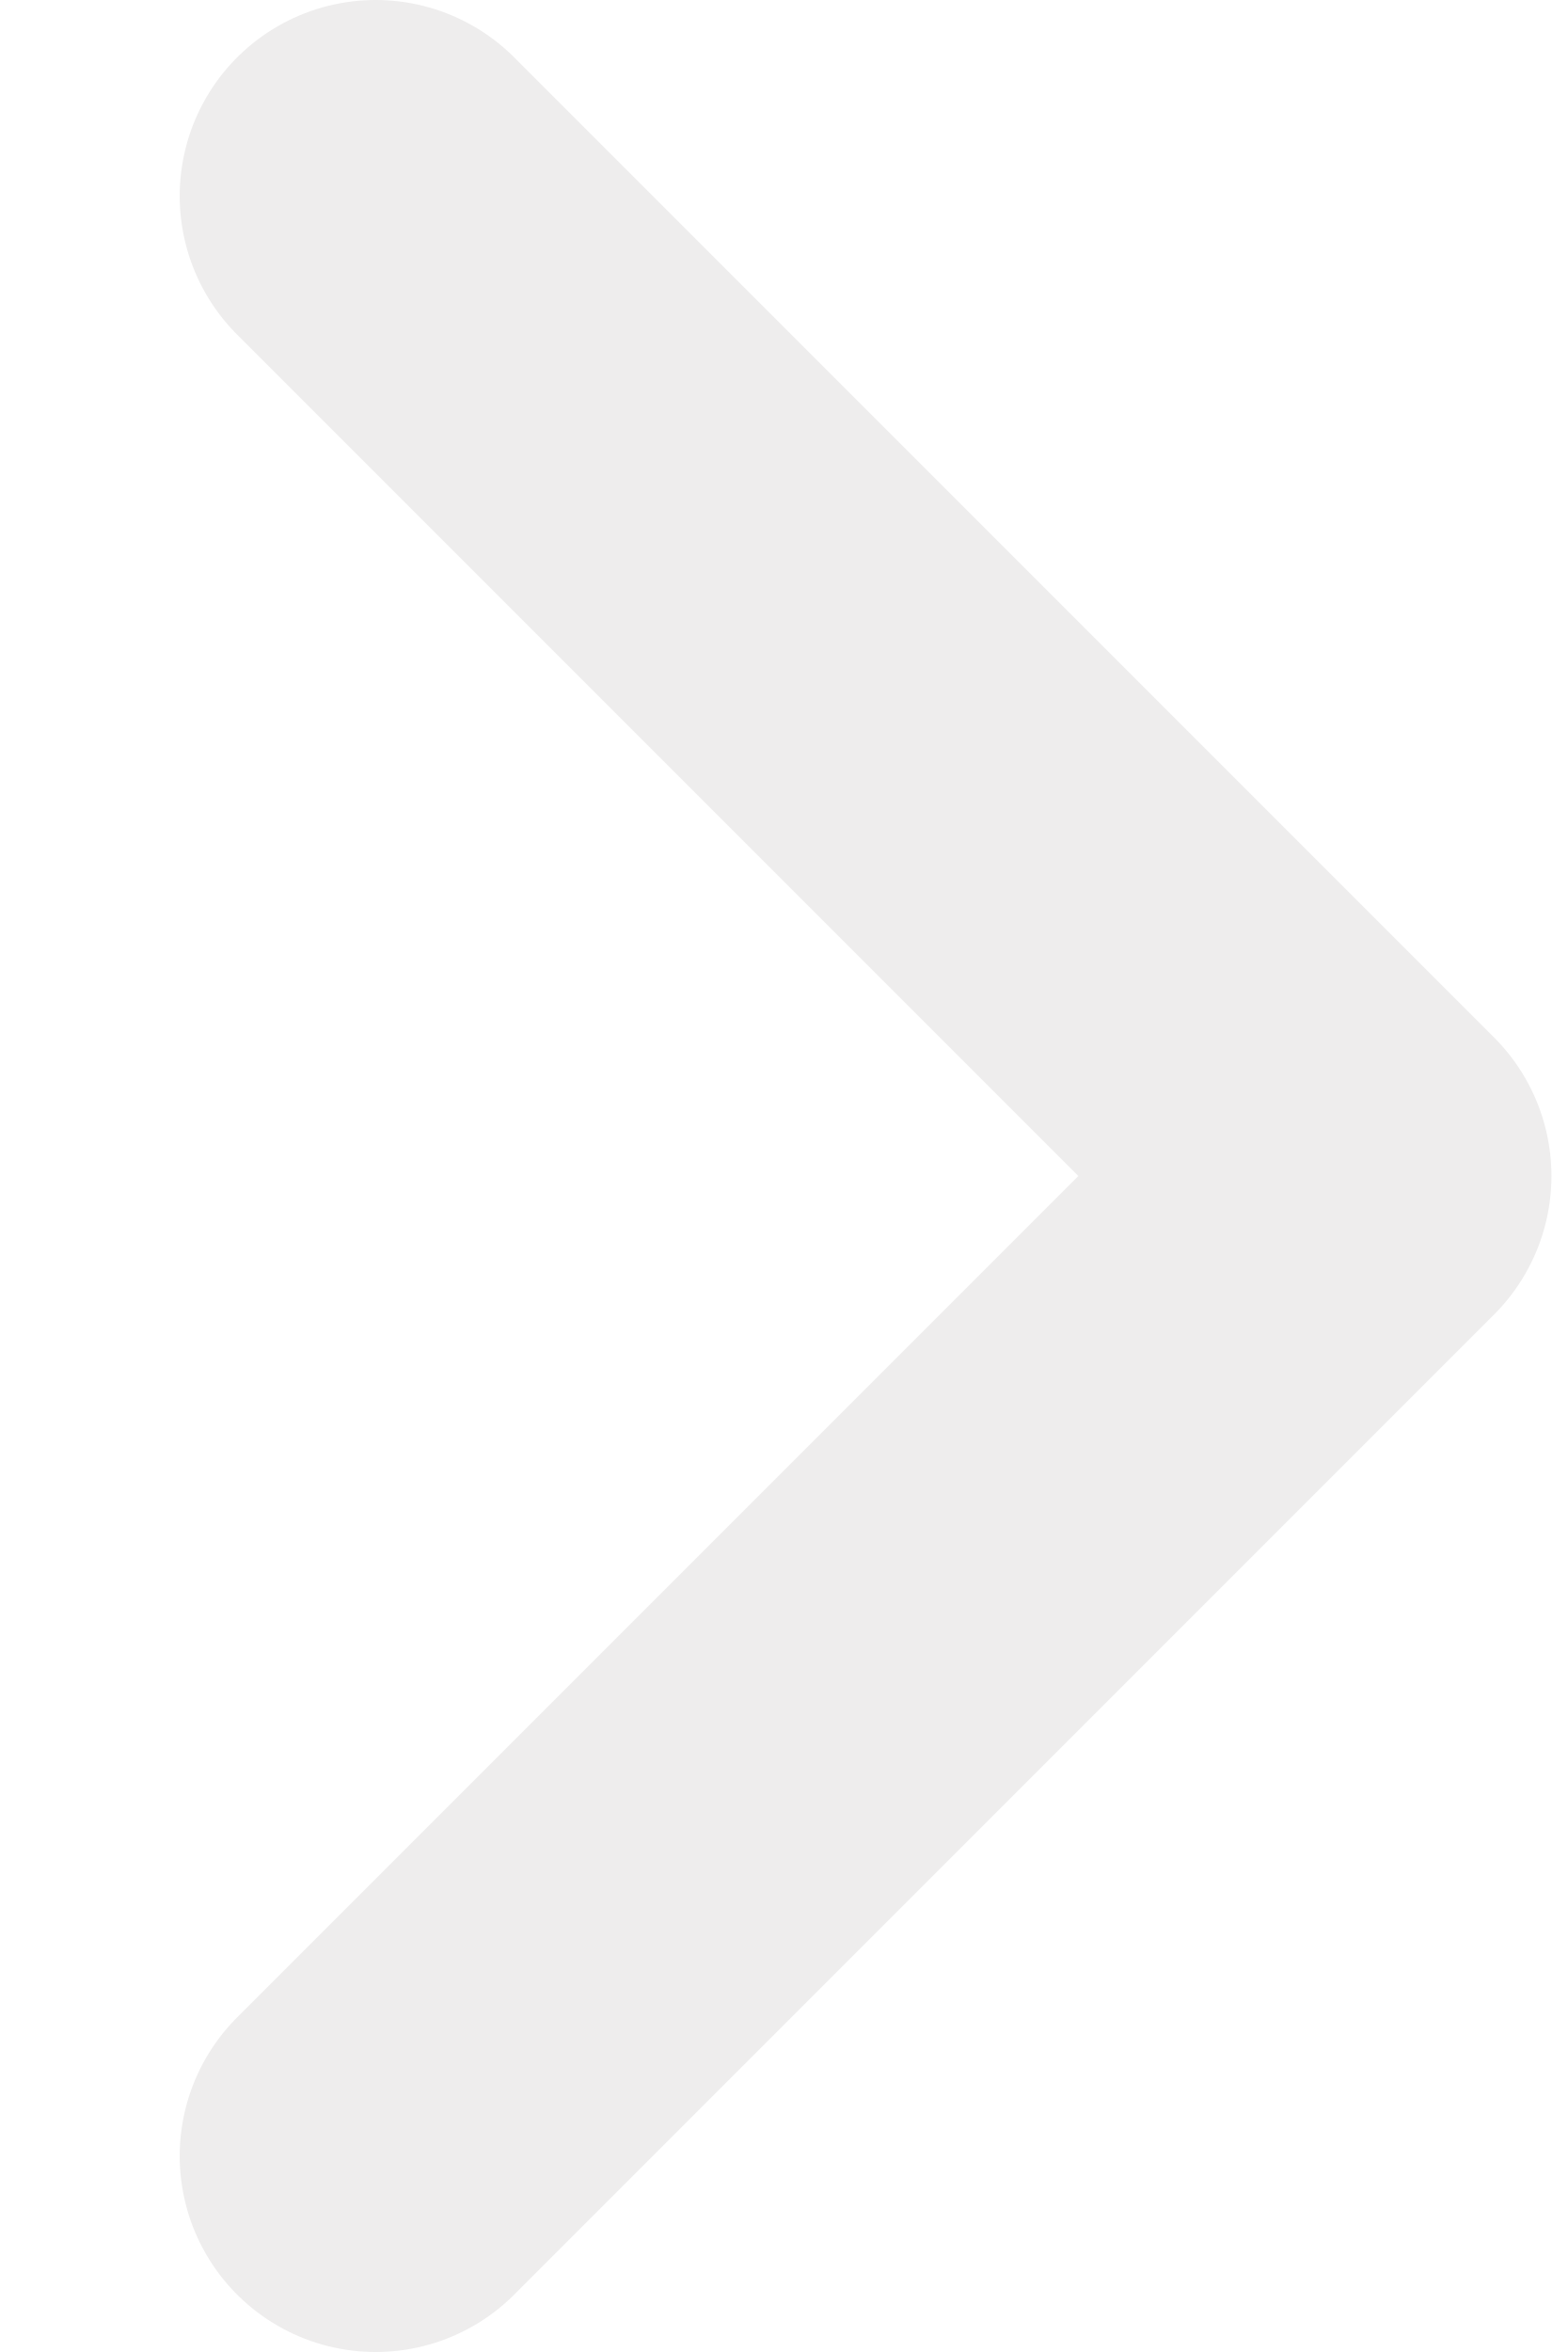
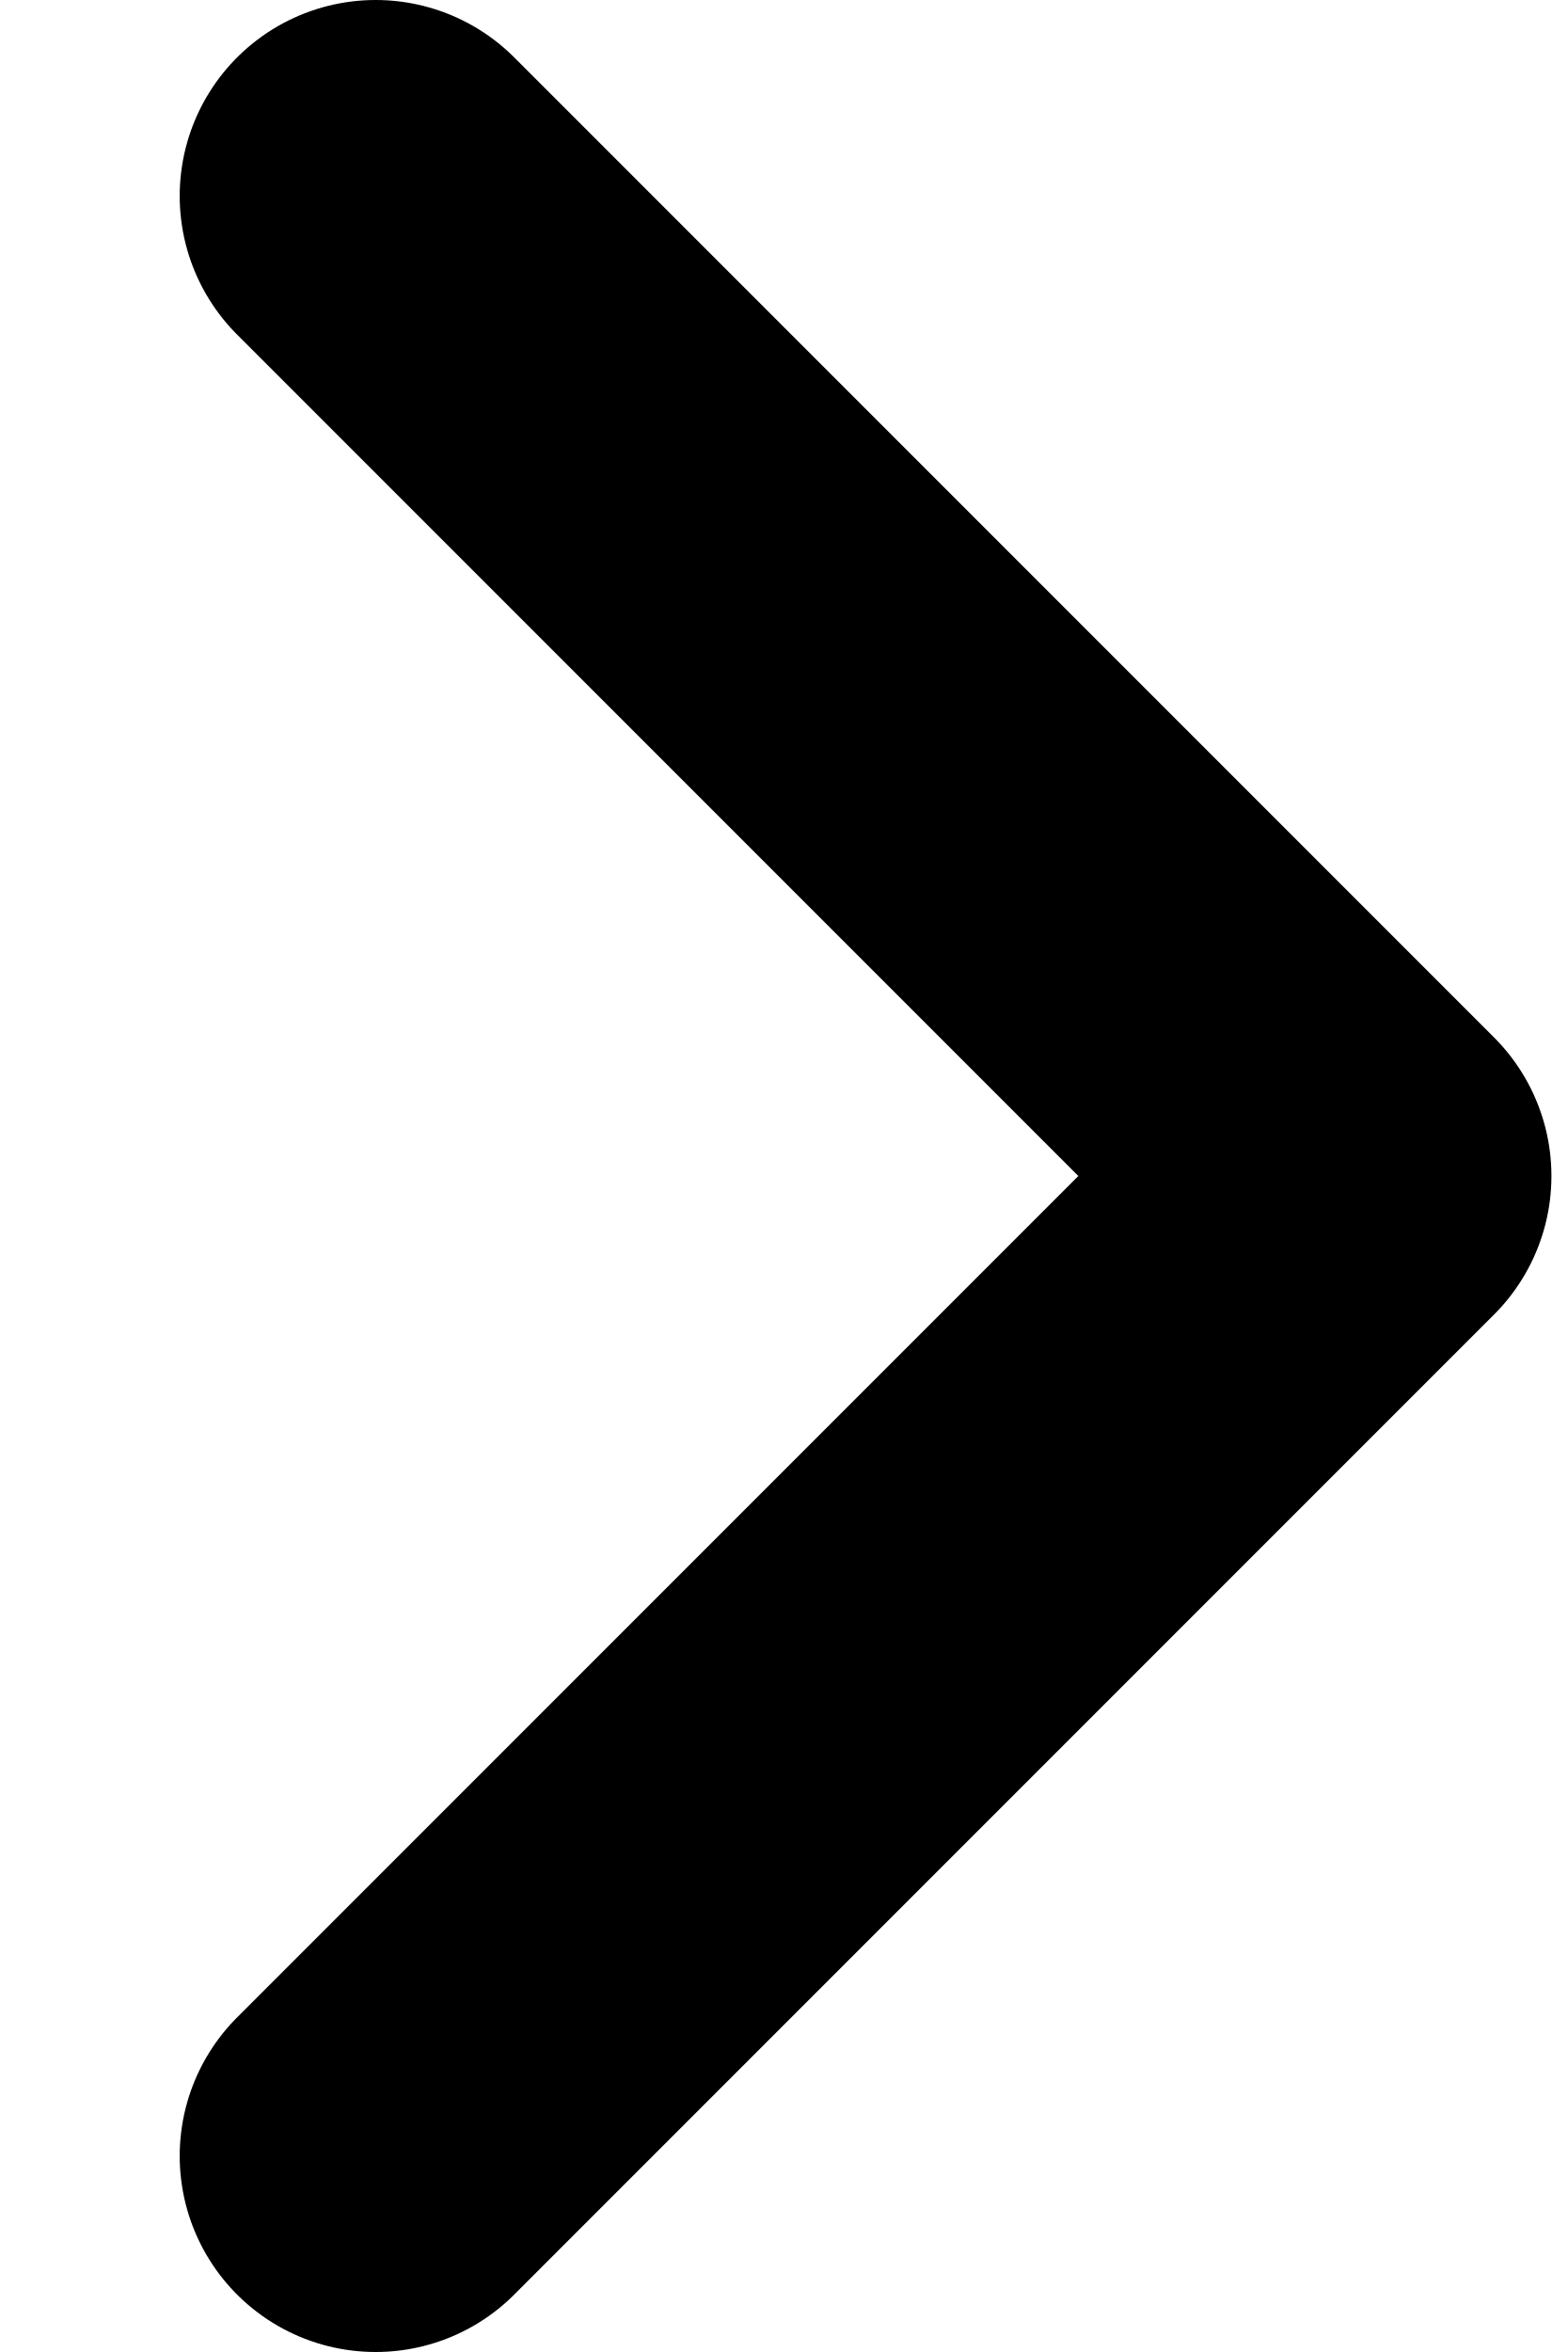
<svg xmlns="http://www.w3.org/2000/svg" width="8" height="12" viewBox="0 0 8 12" fill="none">
-   <path d="M1.917 1L6.917 6L1.917 11" stroke="#EEEDED" stroke-width="2" stroke-linecap="round" stroke-linejoin="round" />
+   <path d="M1.917 1L6.917 6L1.917 11" stroke="currentColor" stroke-width="2" stroke-linecap="round" stroke-linejoin="round" />
</svg>
